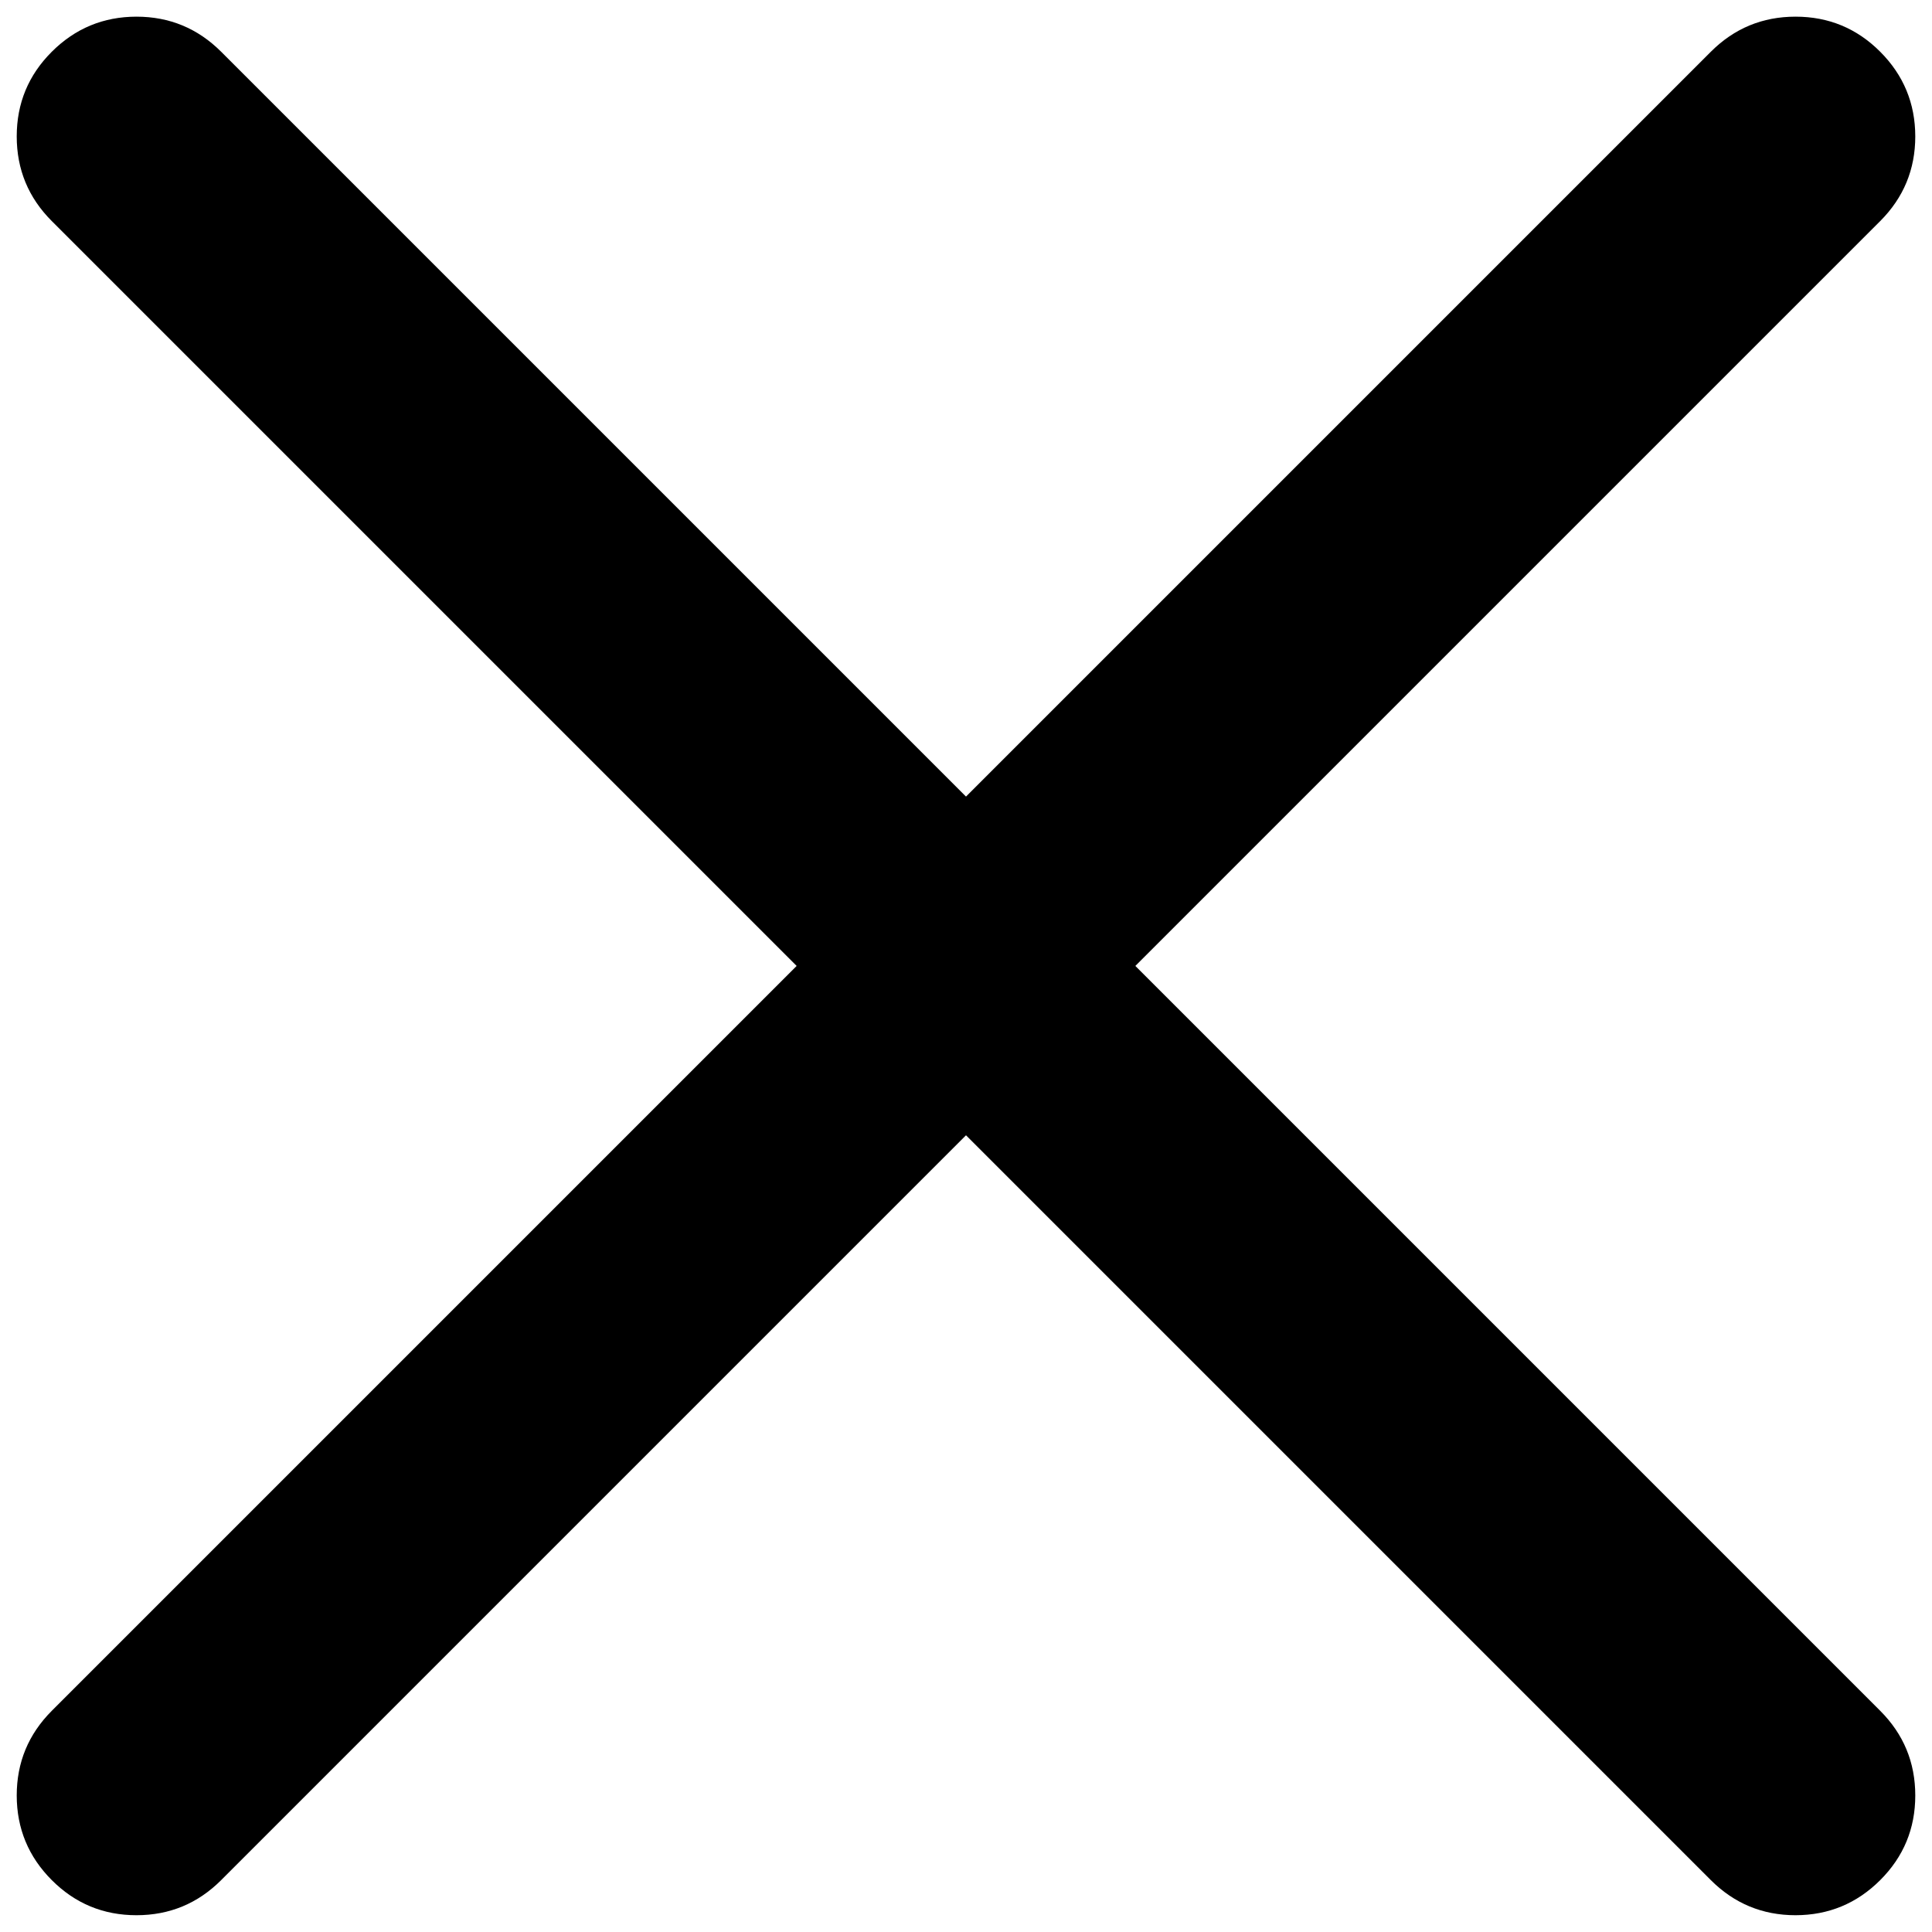
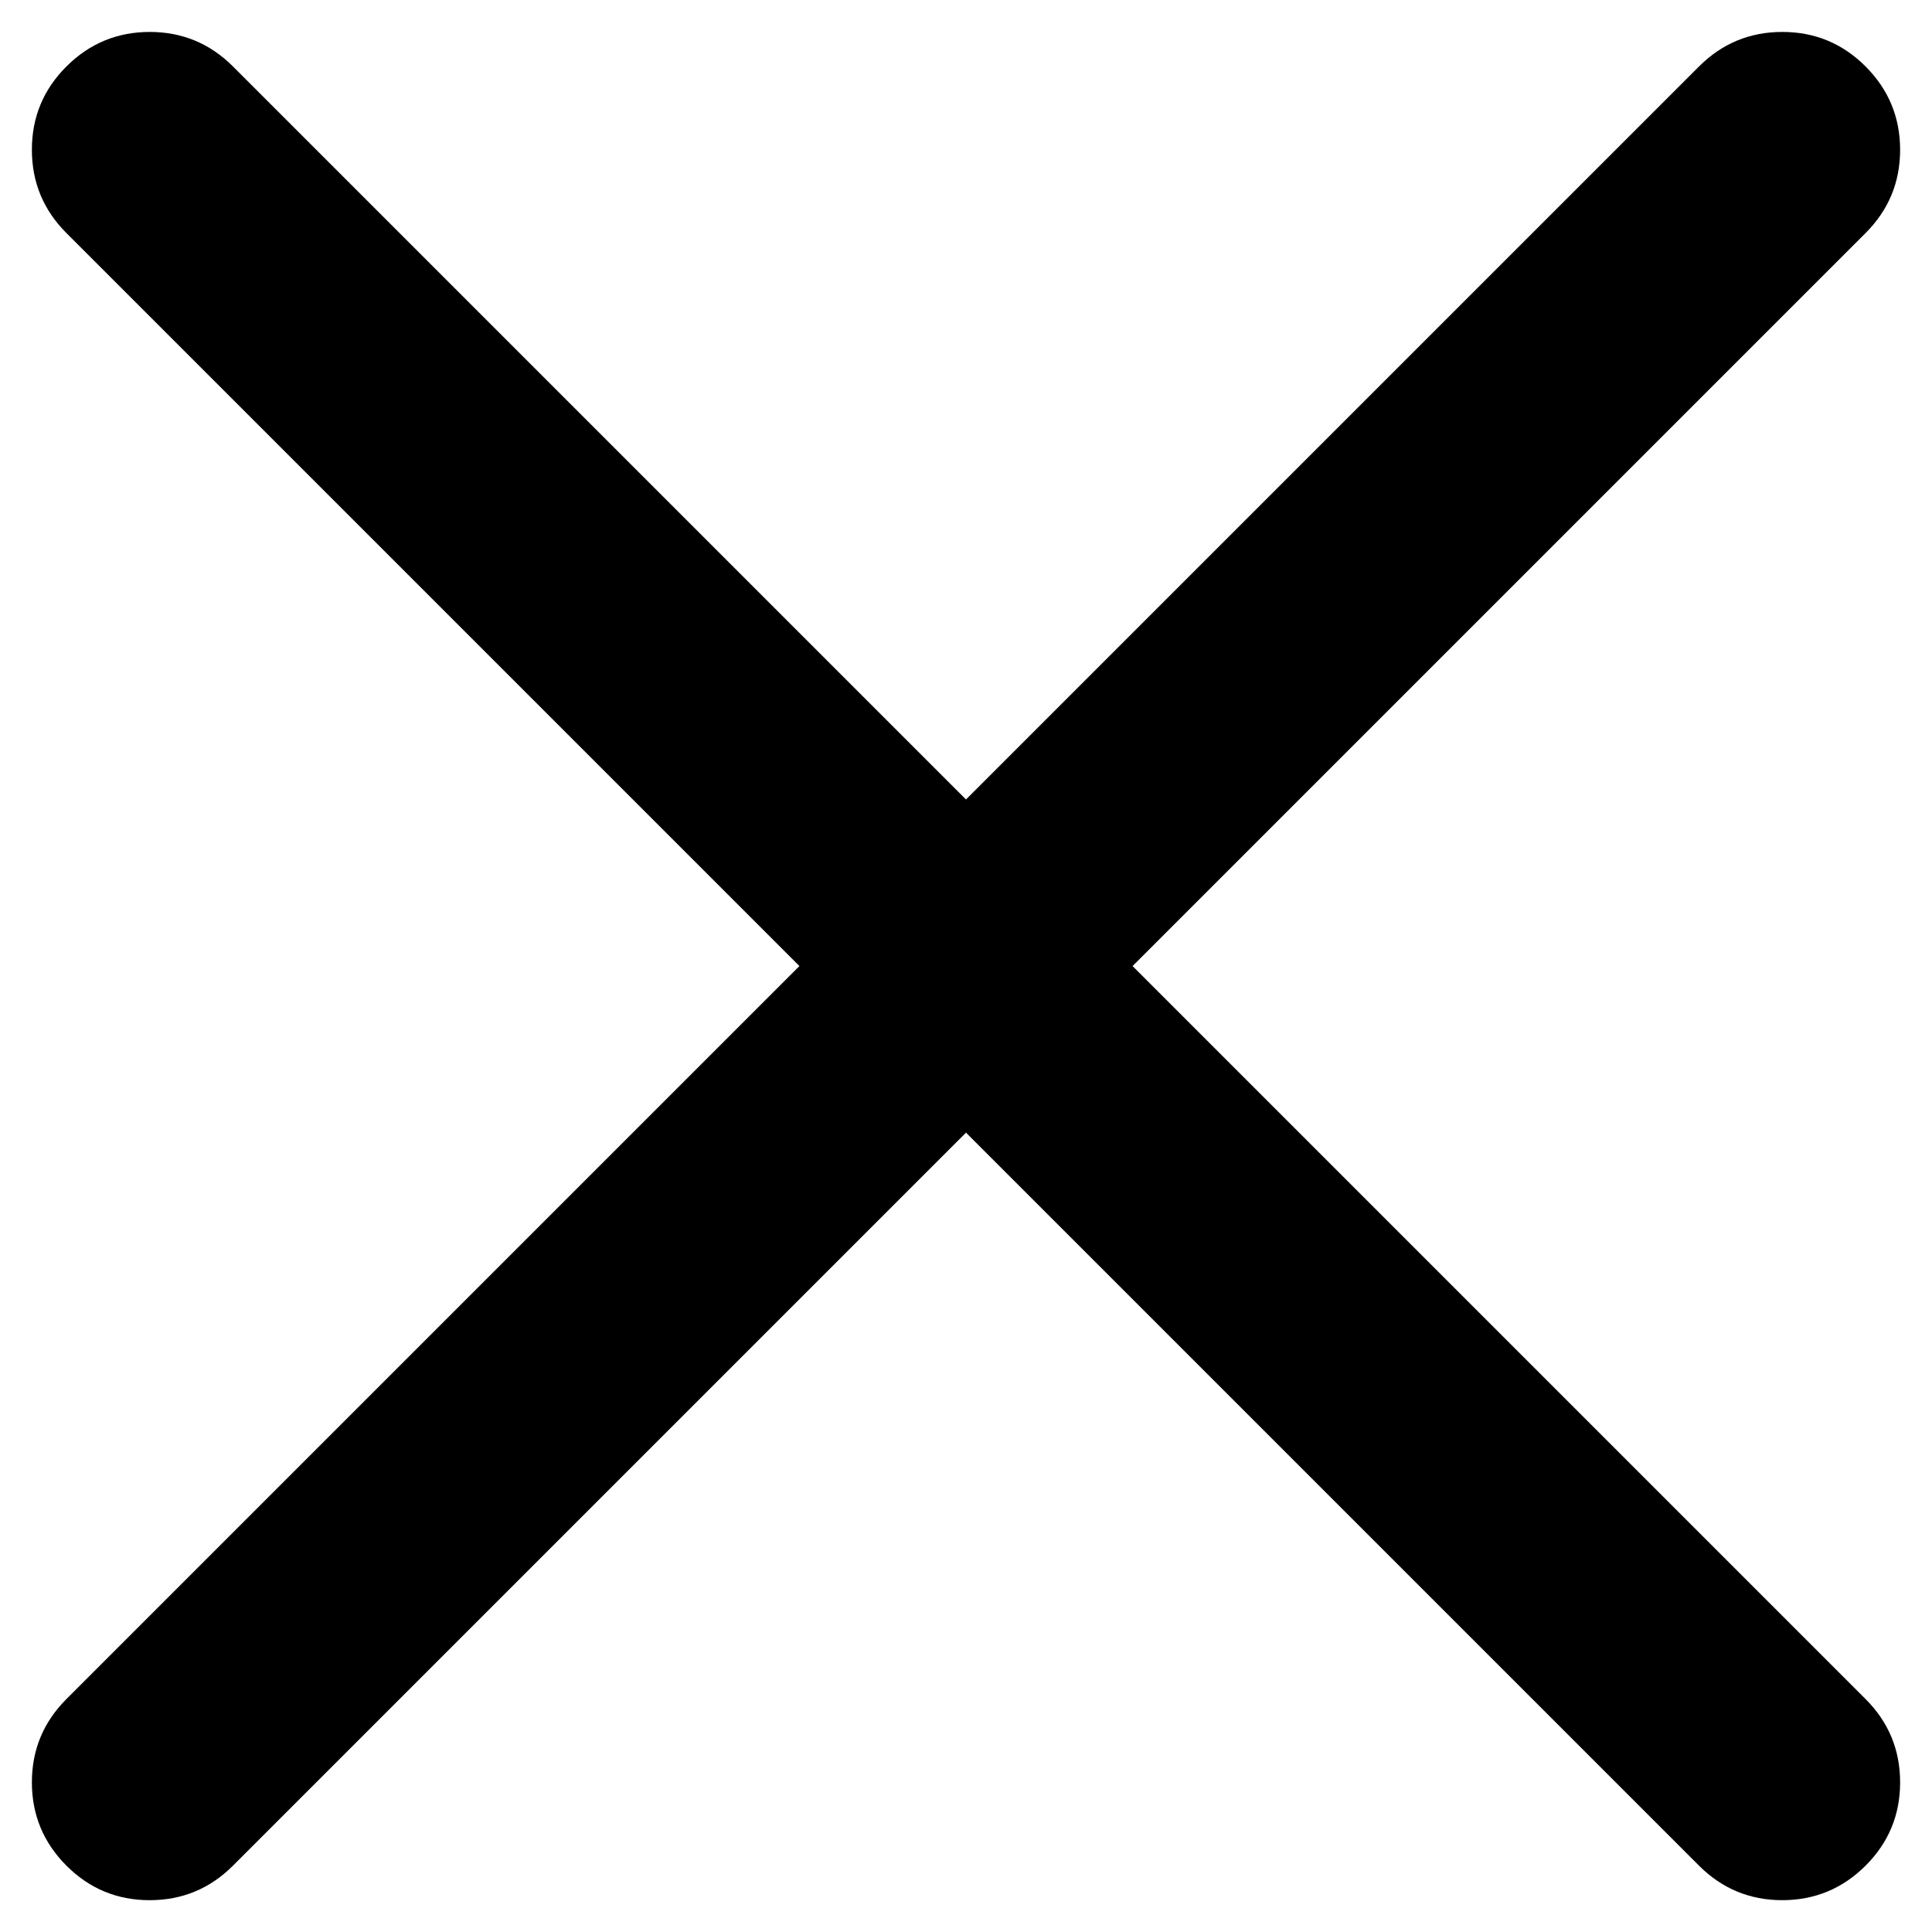
<svg xmlns="http://www.w3.org/2000/svg" version="1.1" width="32" height="32" viewBox="0 0 32 32">
-   <path d="M16 18.804l-12.337 12.337q-0.581 0.581-1.403 0.581t-1.402-0.581-0.581-1.402q0-0.821 0.581-1.403l12.337-12.337-12.337-12.337q-0.581-0.581-0.581-1.403t0.581-1.402 1.402-0.581q0.821 0 1.403 0.581l12.337 12.337 12.337-12.337q0.581-0.581 1.403-0.581t1.402 0.581 0.581 1.402q0 0.821-0.581 1.403l-12.337 12.337 12.337 12.337q0.581 0.581 0.581 1.403t-0.581 1.402-1.402 0.581q-0.821 0-1.403-0.581l-12.337-12.337z" />
+   <path d="M16 18.76l-12.141 12.141q-0.572 0.572-1.38 0.572t-1.379-0.572-0.572-1.379q0-0.808 0.572-1.38l12.141-12.141-12.141-12.141q-0.572-0.572-0.572-1.38t0.572-1.379 1.379-0.572q0.808 0 1.38 0.572l12.141 12.141 12.141-12.141q0.572-0.572 1.38-0.572t1.379 0.572 0.572 1.379q0 0.808-0.572 1.38l-12.141 12.141 12.141 12.141q0.572 0.572 0.572 1.38t-0.572 1.379-1.379 0.572q-0.808 0-1.38-0.572l-12.141-12.141z" />
</svg>
